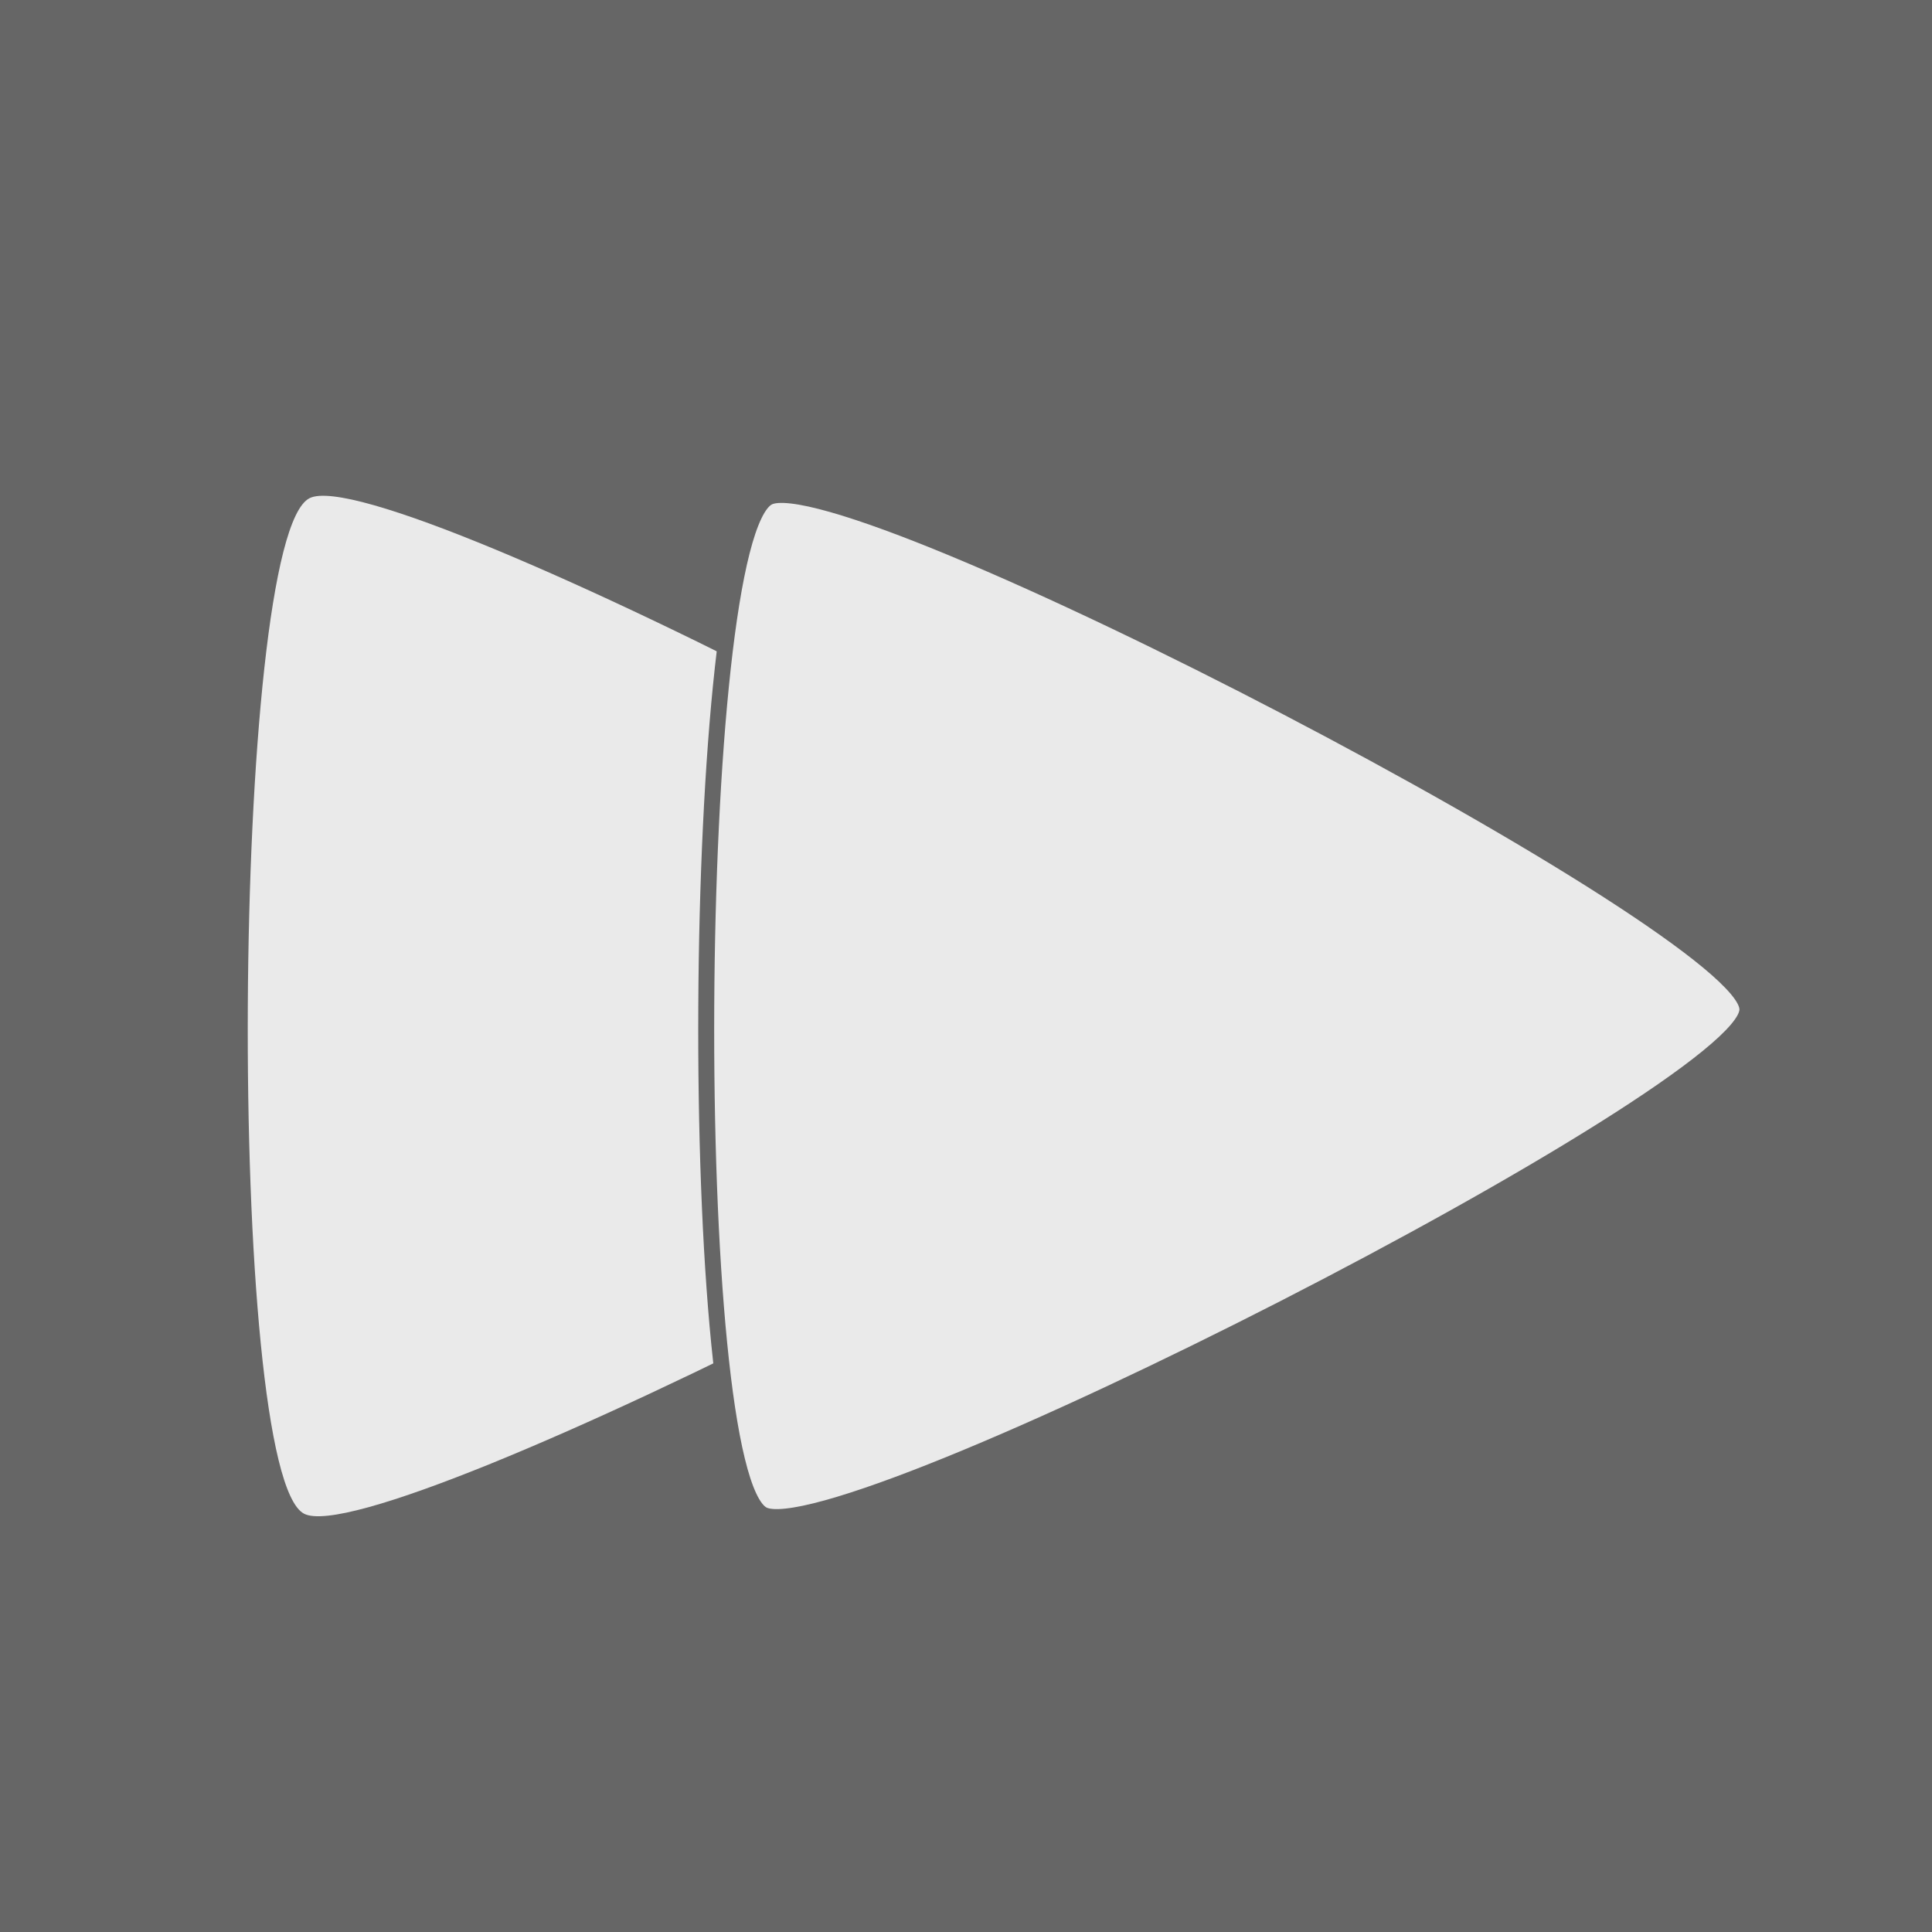
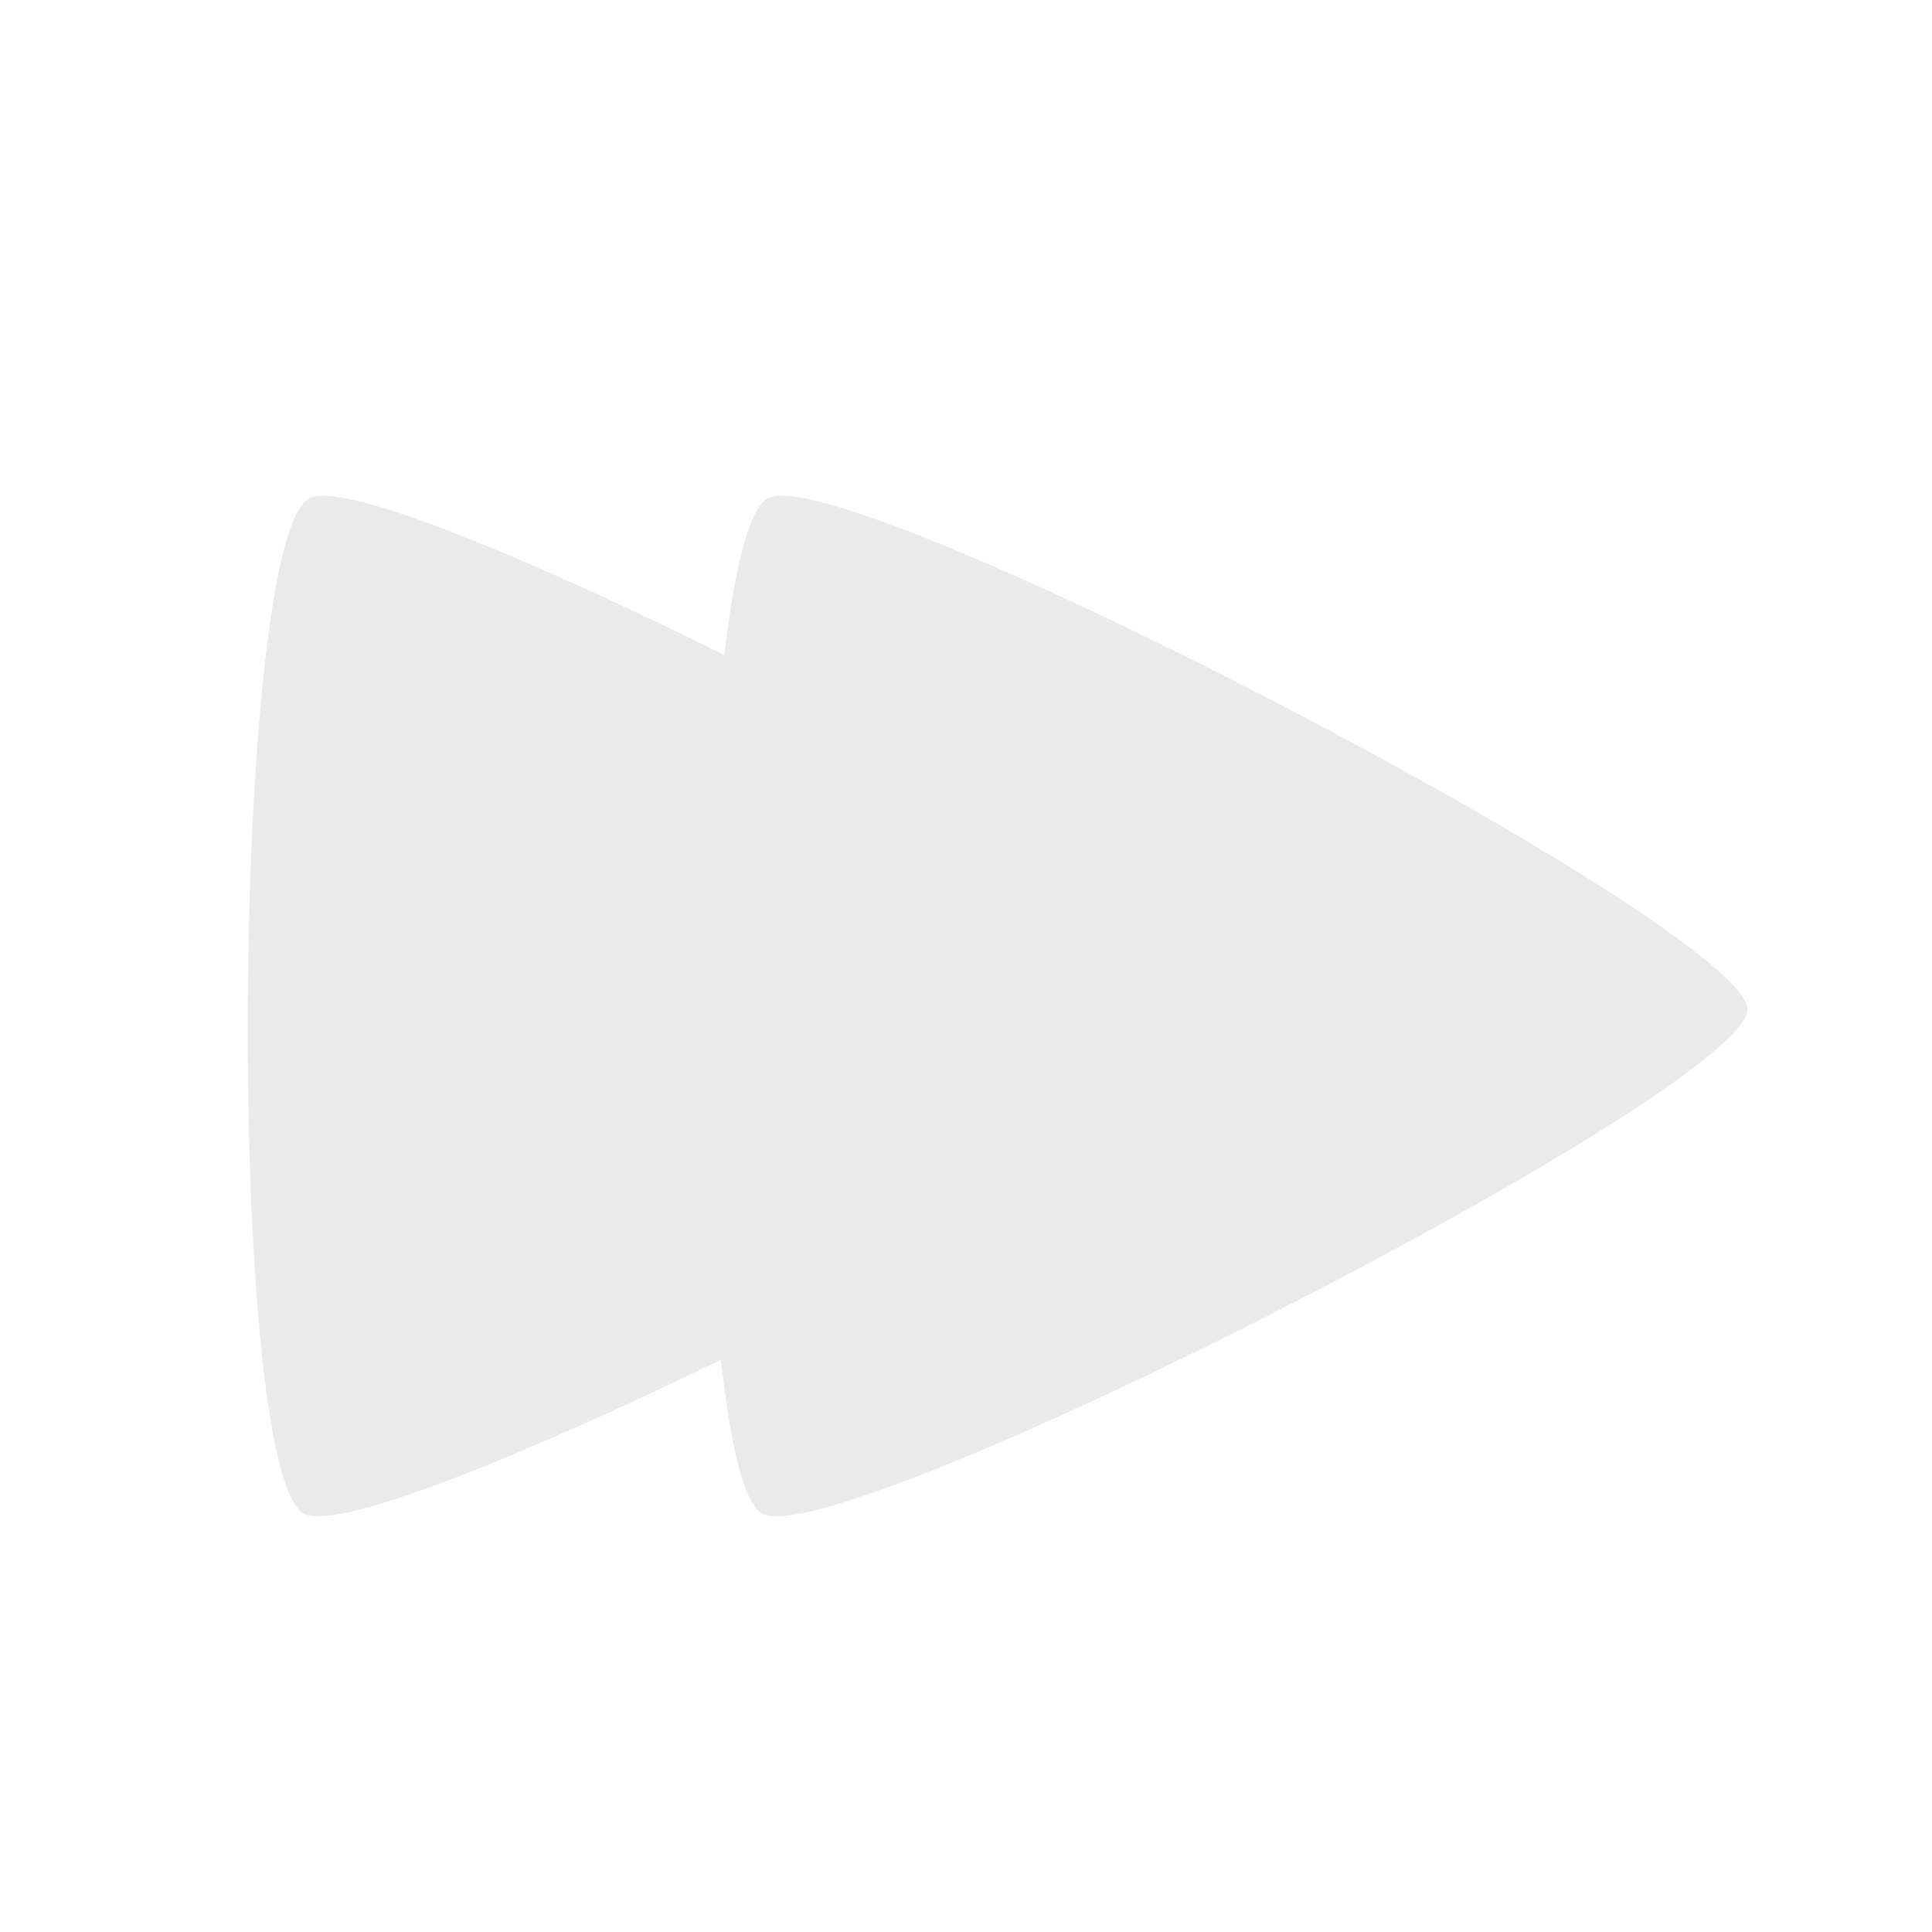
<svg xmlns="http://www.w3.org/2000/svg" width="128" height="128" viewBox="0 0 33.867 33.867" version="1.1" id="svg1">
  <defs id="defs1" />
  <g id="layer1">
-     <rect style="fill:#666666;fill-opacity:1;stroke:#000000;stroke-width:0;stroke-linecap:round" id="rect1" width="33.867" height="33.867" x="0" y="0" />
    <path style="fill:#eaeaea;fill-opacity:1;stroke:#000000;stroke-width:0;stroke-linecap:round" id="path1-8" d="m 52.067,-17.167 c 10.982,1e-6 74.129,109.373 68.638,118.884 -5.491,9.511 -131.784,9.511 -137.275,0 -5.491,-9.511 57.656,-118.884 68.638,-118.884 z" transform="matrix(-6.8787193e-4,0.1296737,-0.144826,-5.1887751e-4,20.14427,10.93506)" />
-     <path style="fill:#eaeaea;fill-opacity:1;stroke:#666666;stroke-width:1.931;stroke-linecap:round;stroke-dasharray:none;stroke-opacity:1" id="path1" d="m 52.067,-17.167 c 10.982,1e-6 74.129,109.373 68.638,118.884 -5.491,9.511 -131.784,9.511 -137.275,0 -5.491,-9.511 57.656,-118.884 68.638,-118.884 z" transform="matrix(-6.8787193e-4,0.1296737,-0.144826,-5.1887751e-4,28.18077,10.93506)" />
+     <path style="fill:#eaeaea;fill-opacity:1;stroke:#666666;stroke-width:1.931;stroke-linecap:round;stroke-dasharray:none;stroke-opacity:0" id="path1" d="m 52.067,-17.167 c 10.982,1e-6 74.129,109.373 68.638,118.884 -5.491,9.511 -131.784,9.511 -137.275,0 -5.491,-9.511 57.656,-118.884 68.638,-118.884 z" transform="matrix(-6.8787193e-4,0.1296737,-0.144826,-5.1887751e-4,28.18077,10.93506)" />
  </g>
</svg>
